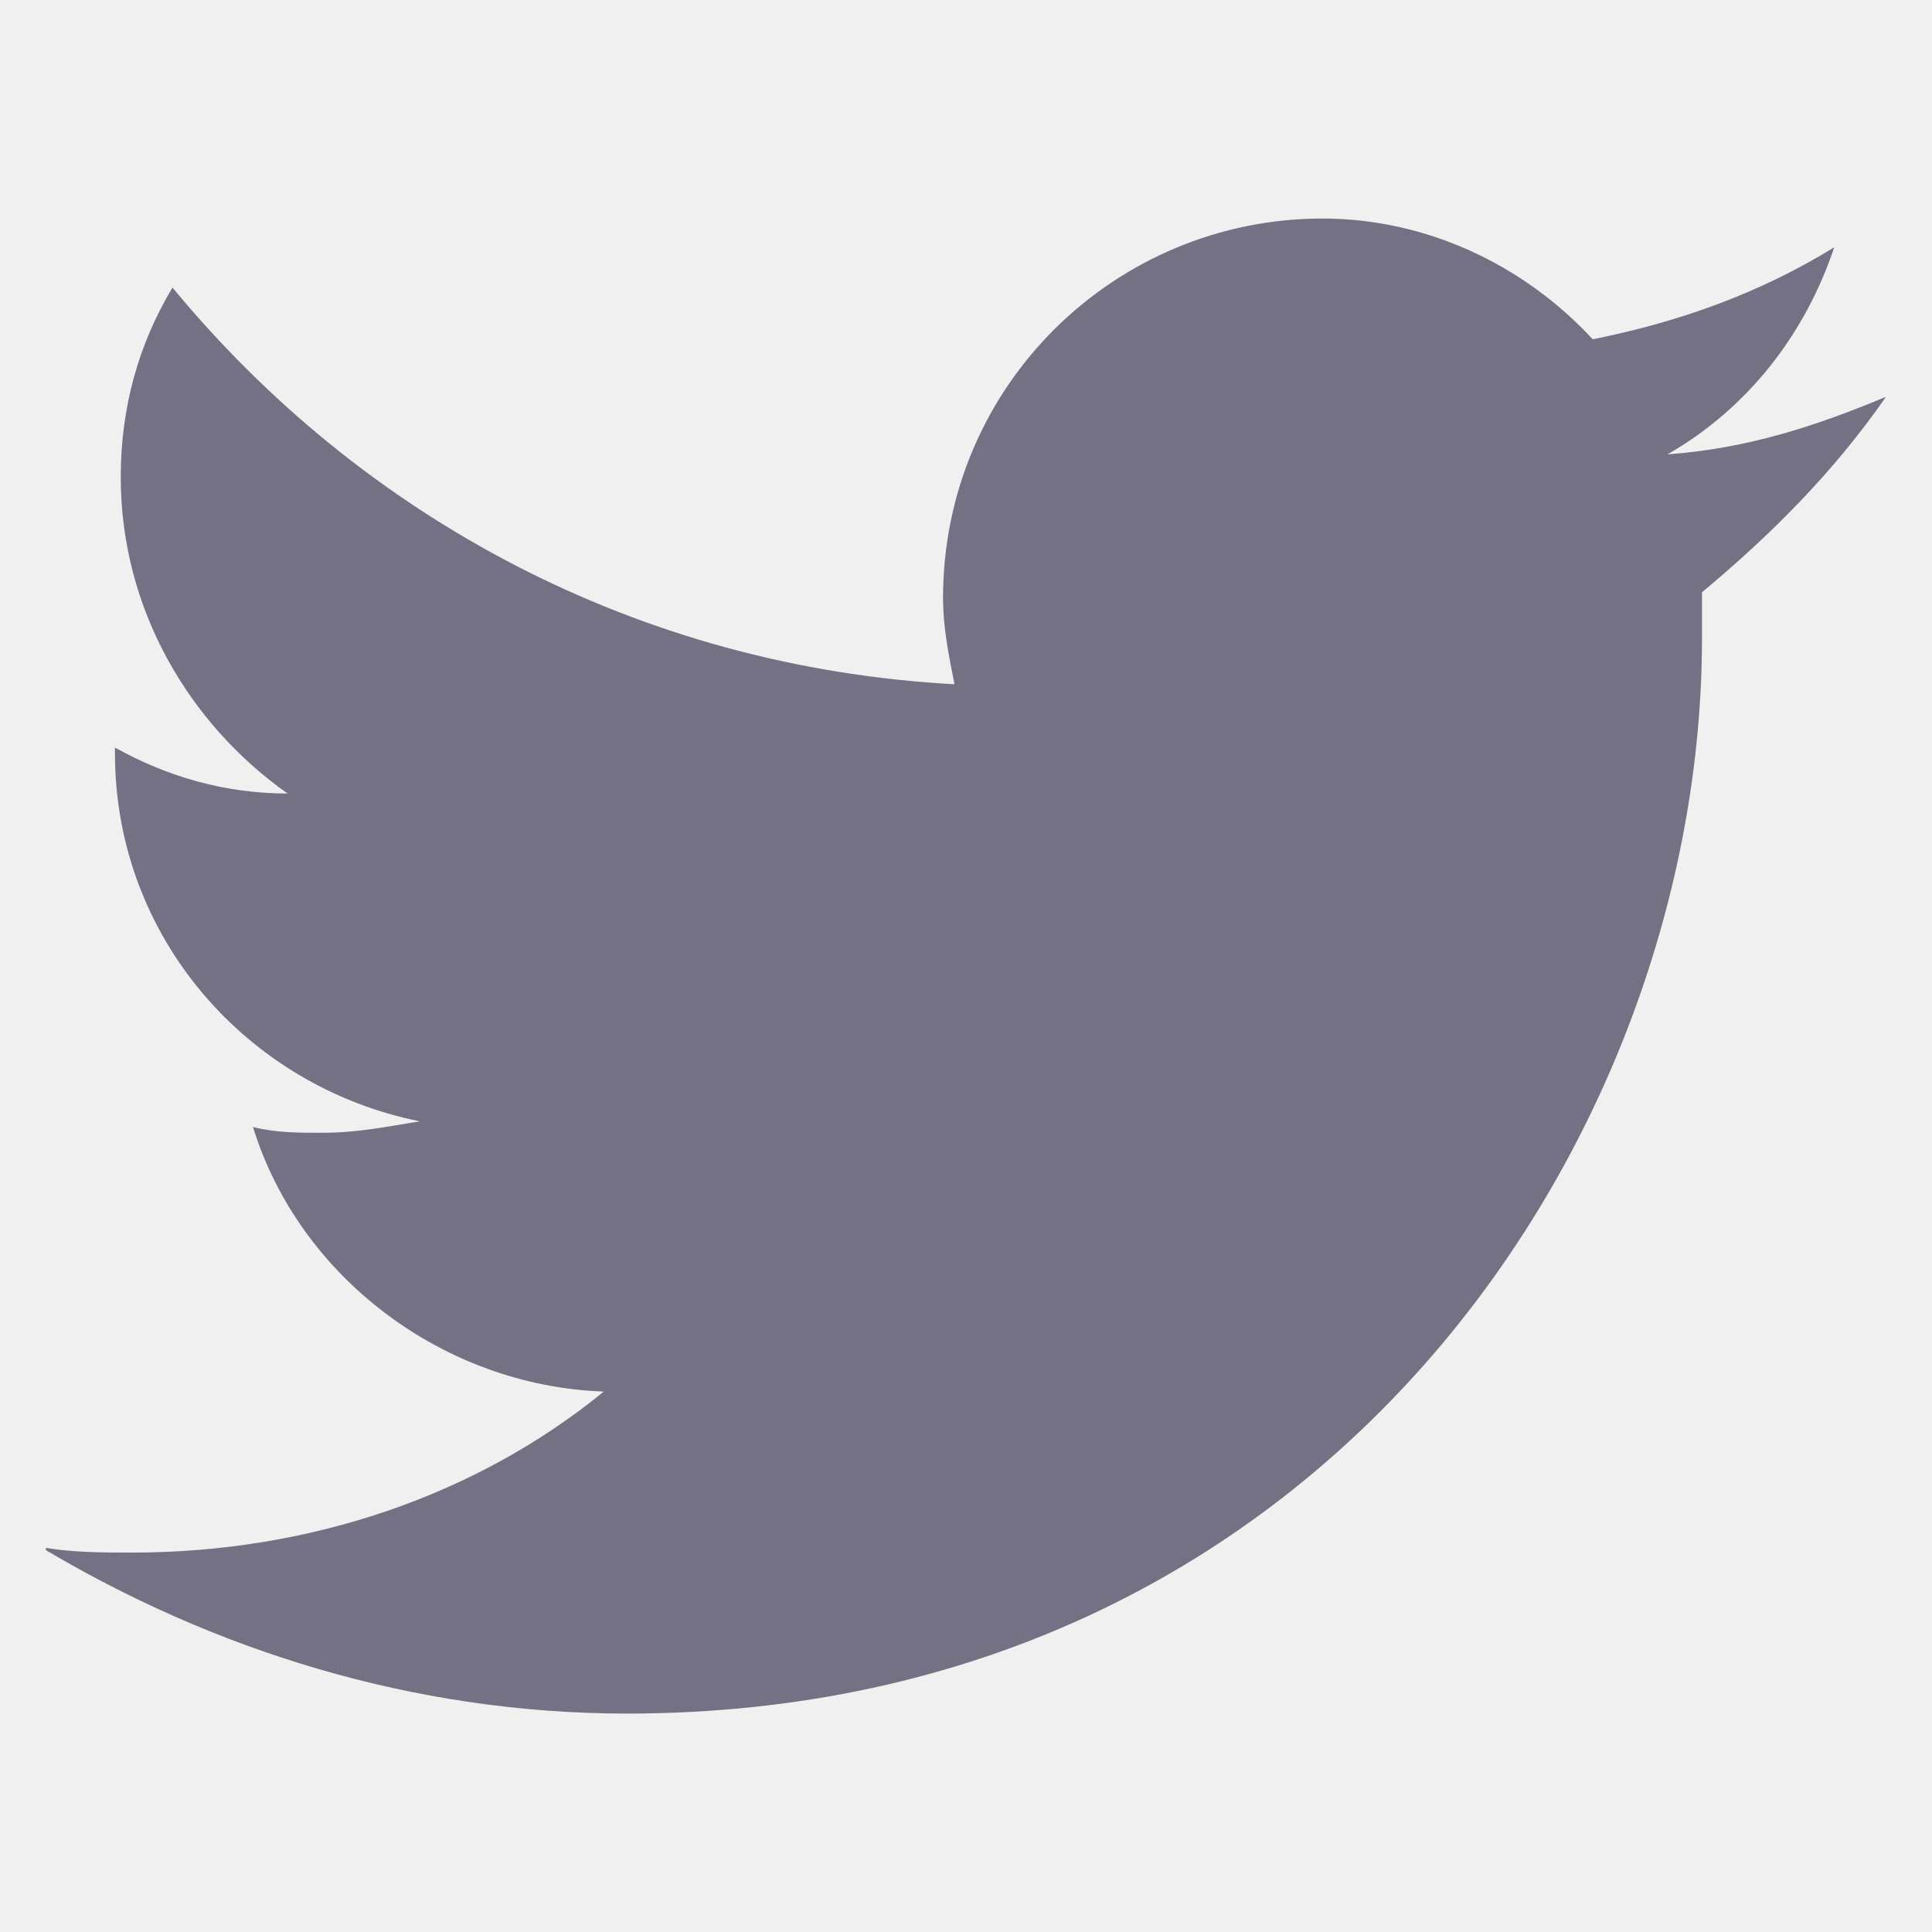
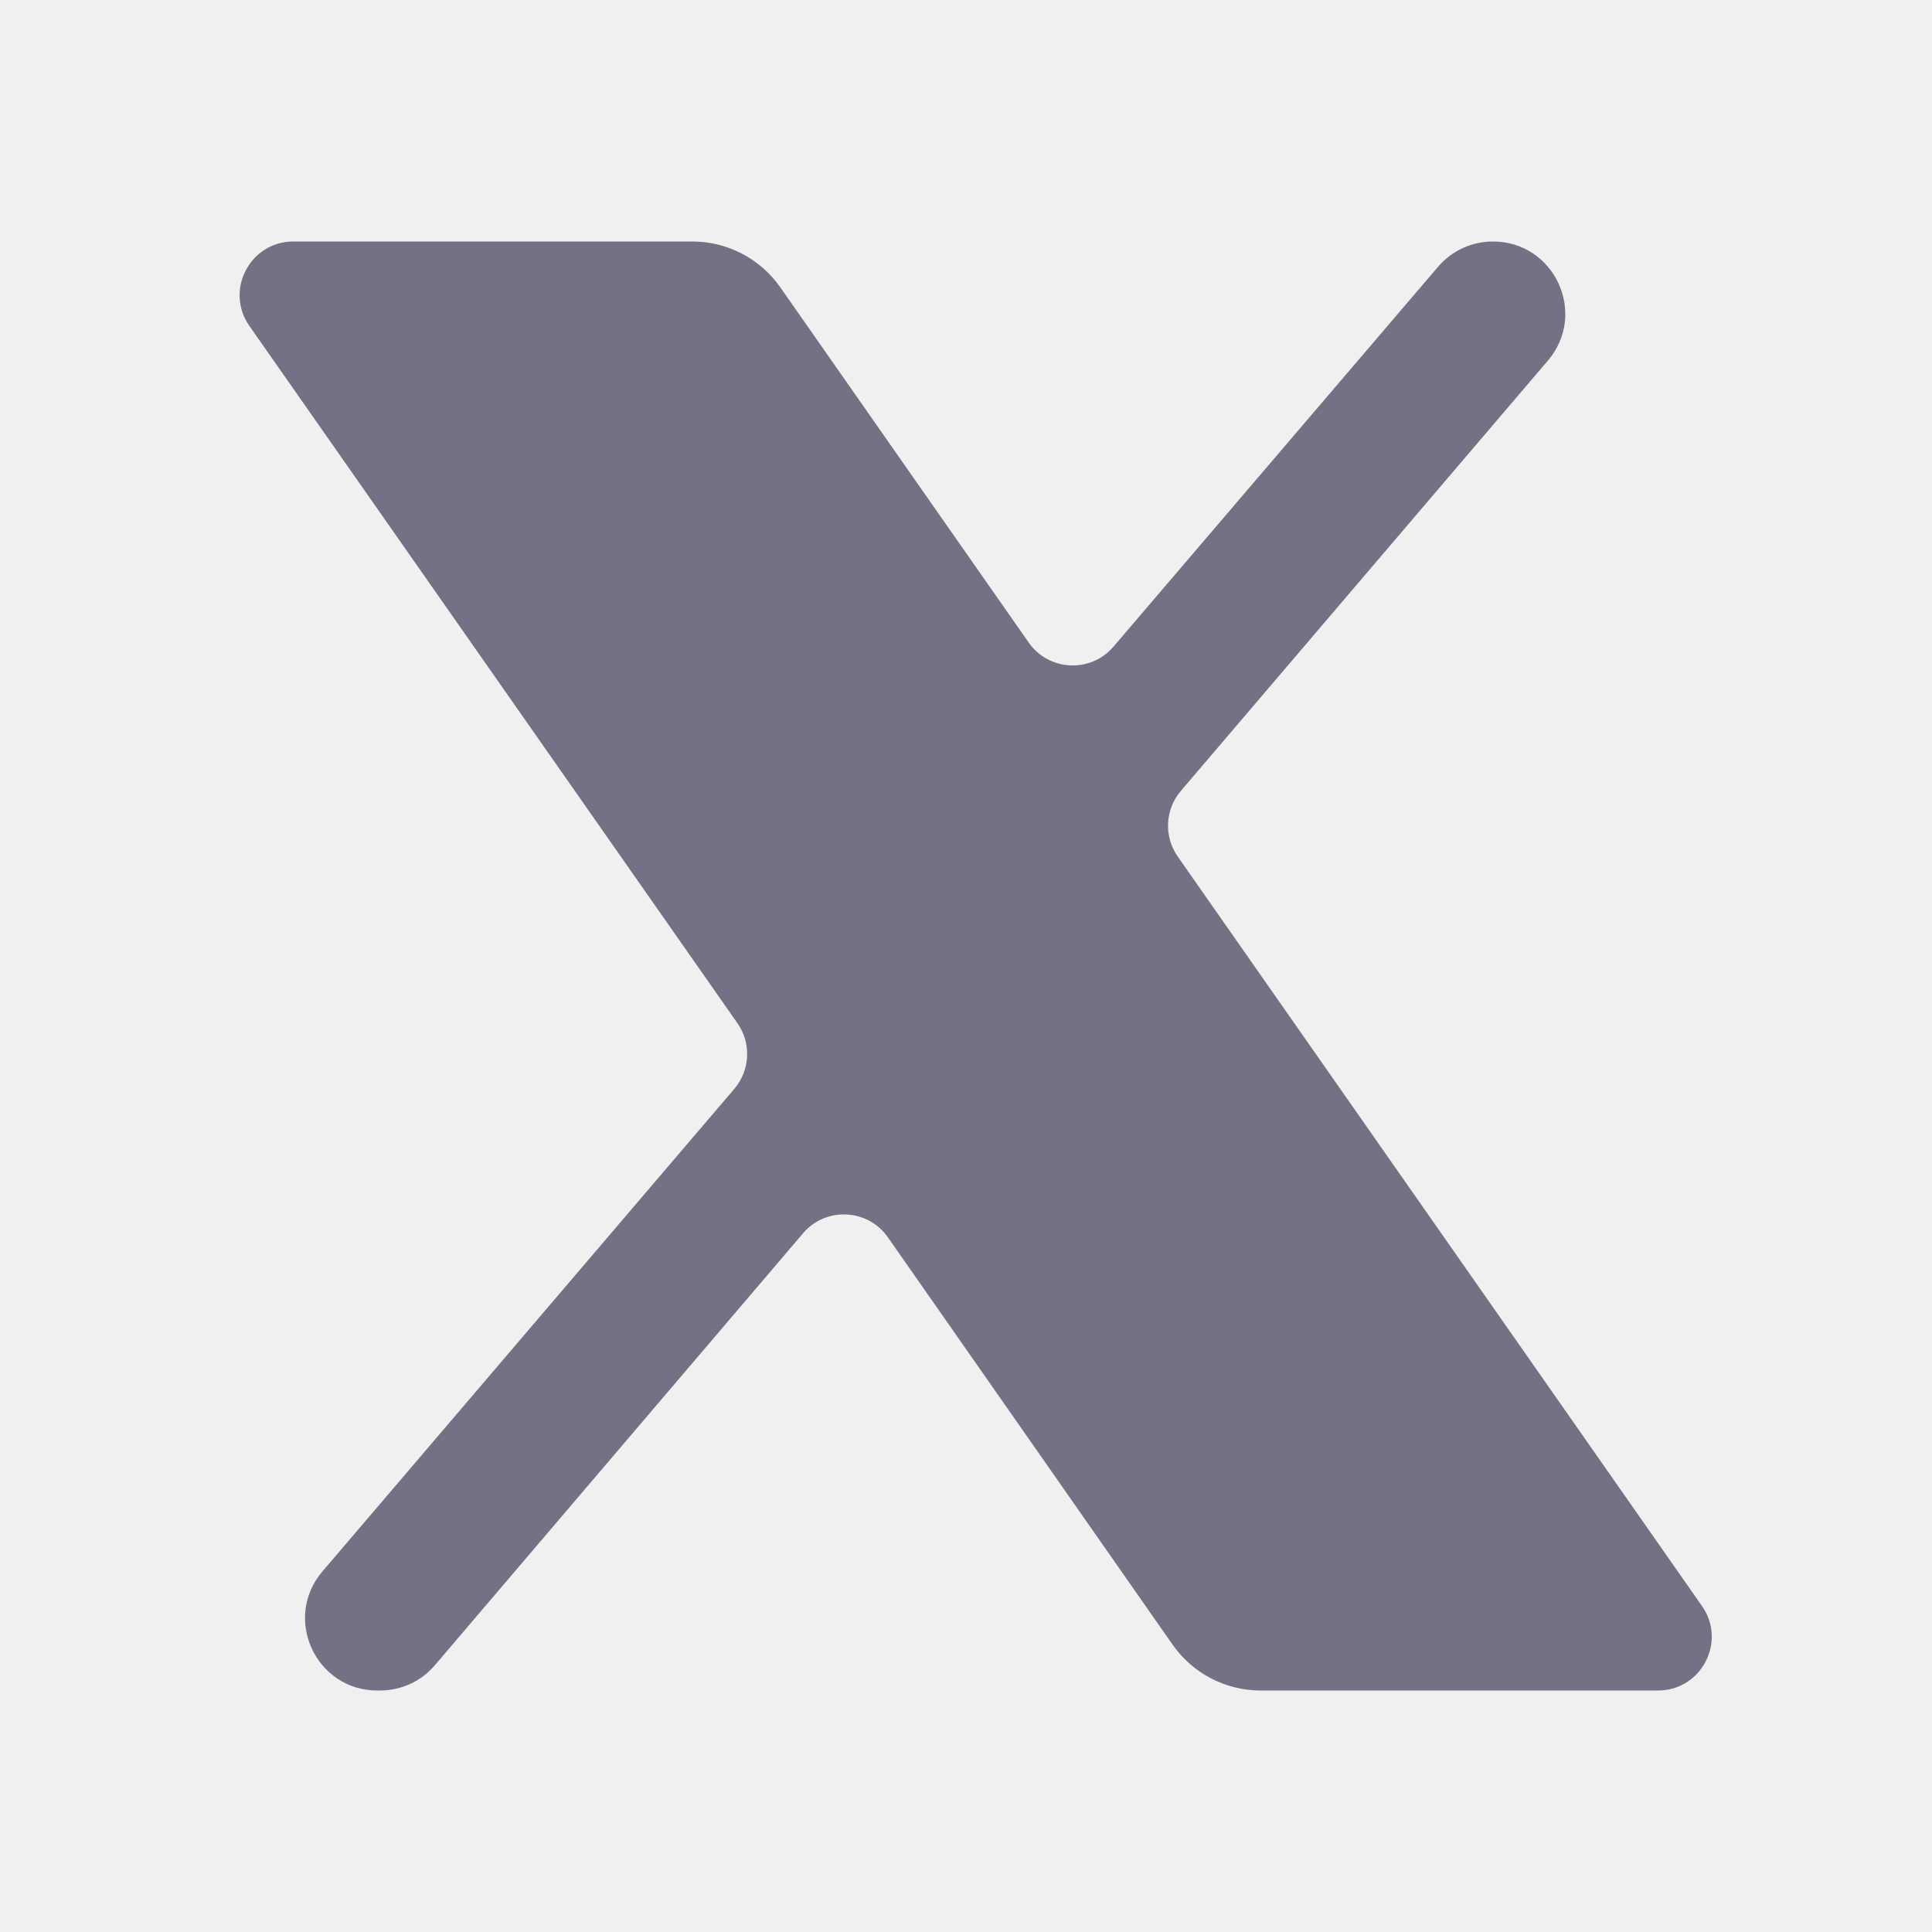
- <svg xmlns="http://www.w3.org/2000/svg" width="18" height="18" viewBox="0 0 18 18" fill="none">
-   <g clip-path="url(#clip0_702_32808)">
-     <path d="M17.571 3.697C16.929 3.965 16.286 4.179 15.536 4.233C16.286 3.804 16.821 3.108 17.089 2.304C16.393 2.733 15.643 3 14.839 3.161C14.196 2.465 13.286 2.036 12.321 2.036C10.393 2.036 8.786 3.59 8.786 5.572C8.786 5.84 8.839 6.108 8.893 6.375C5.946 6.215 3.375 4.822 1.607 2.679C1.286 3.215 1.125 3.804 1.125 4.447C1.125 5.679 1.768 6.75 2.679 7.393C2.089 7.393 1.554 7.233 1.071 6.965V7.018C1.071 8.733 2.304 10.125 3.911 10.447C3.589 10.5 3.321 10.554 3 10.554C2.786 10.554 2.571 10.554 2.357 10.5C2.786 11.893 4.125 12.911 5.625 12.965C4.446 13.929 2.893 14.465 1.232 14.465C0.964 14.465 0.643 14.465 0.375 14.411C1.982 15.375 3.857 15.965 5.839 15.965C12.321 15.965 15.857 10.608 15.857 5.947C15.857 5.786 15.857 5.625 15.857 5.518C16.5 4.983 17.089 4.393 17.571 3.697Z" fill="#757185" />
+ <svg xmlns="http://www.w3.org/2000/svg" viewBox="0,0,256,256" width="18px" height="18px" fill-rule="evenodd">
+   <g fill="#757185" fill-rule="evenodd" stroke="none" stroke-width="1" stroke-linecap="butt" stroke-linejoin="miter" stroke-miterlimit="10" stroke-dasharray="" stroke-dashoffset="0" font-family="none" font-weight="none" font-size="none" text-anchor="none" style="mix-blend-mode: normal">
+     <g transform="scale(10.66667,10.66667)">
+       <path d="M20.596,21h-4.937c-0.435,0 -0.843,-0.213 -1.093,-0.57l-3.536,-5.059c-0.25,-0.358 -0.771,-0.383 -1.054,-0.051l-4.572,5.364c-0.17,0.201 -0.419,0.316 -0.682,0.316h-0.034c-0.766,0 -1.18,-0.897 -0.682,-1.48l5.116,-5.994c0.197,-0.231 0.213,-0.566 0.039,-0.815l-6.063,-8.662c-0.309,-0.442 0.007,-1.049 0.546,-1.049h4.956c0.435,0 0.843,0.212 1.093,0.569l3.086,4.413c0.25,0.357 0.77,0.382 1.053,0.051l4.032,-4.719c0.17,-0.199 0.419,-0.314 0.682,-0.314v0c0.766,0 1.179,0.897 0.683,1.479l-4.56,5.346c-0.197,0.231 -0.213,0.566 -0.039,0.815l6.513,9.311c0.309,0.442 -0.008,1.049 -0.547,1.049z" />
+     </g>
  </g>
-   <defs>
-     <clipPath id="clip0_702_32808">
-       <rect width="17.143" height="17.143" fill="white" transform="translate(0.427734 0.428711)" />
-     </clipPath>
-   </defs>
</svg>
